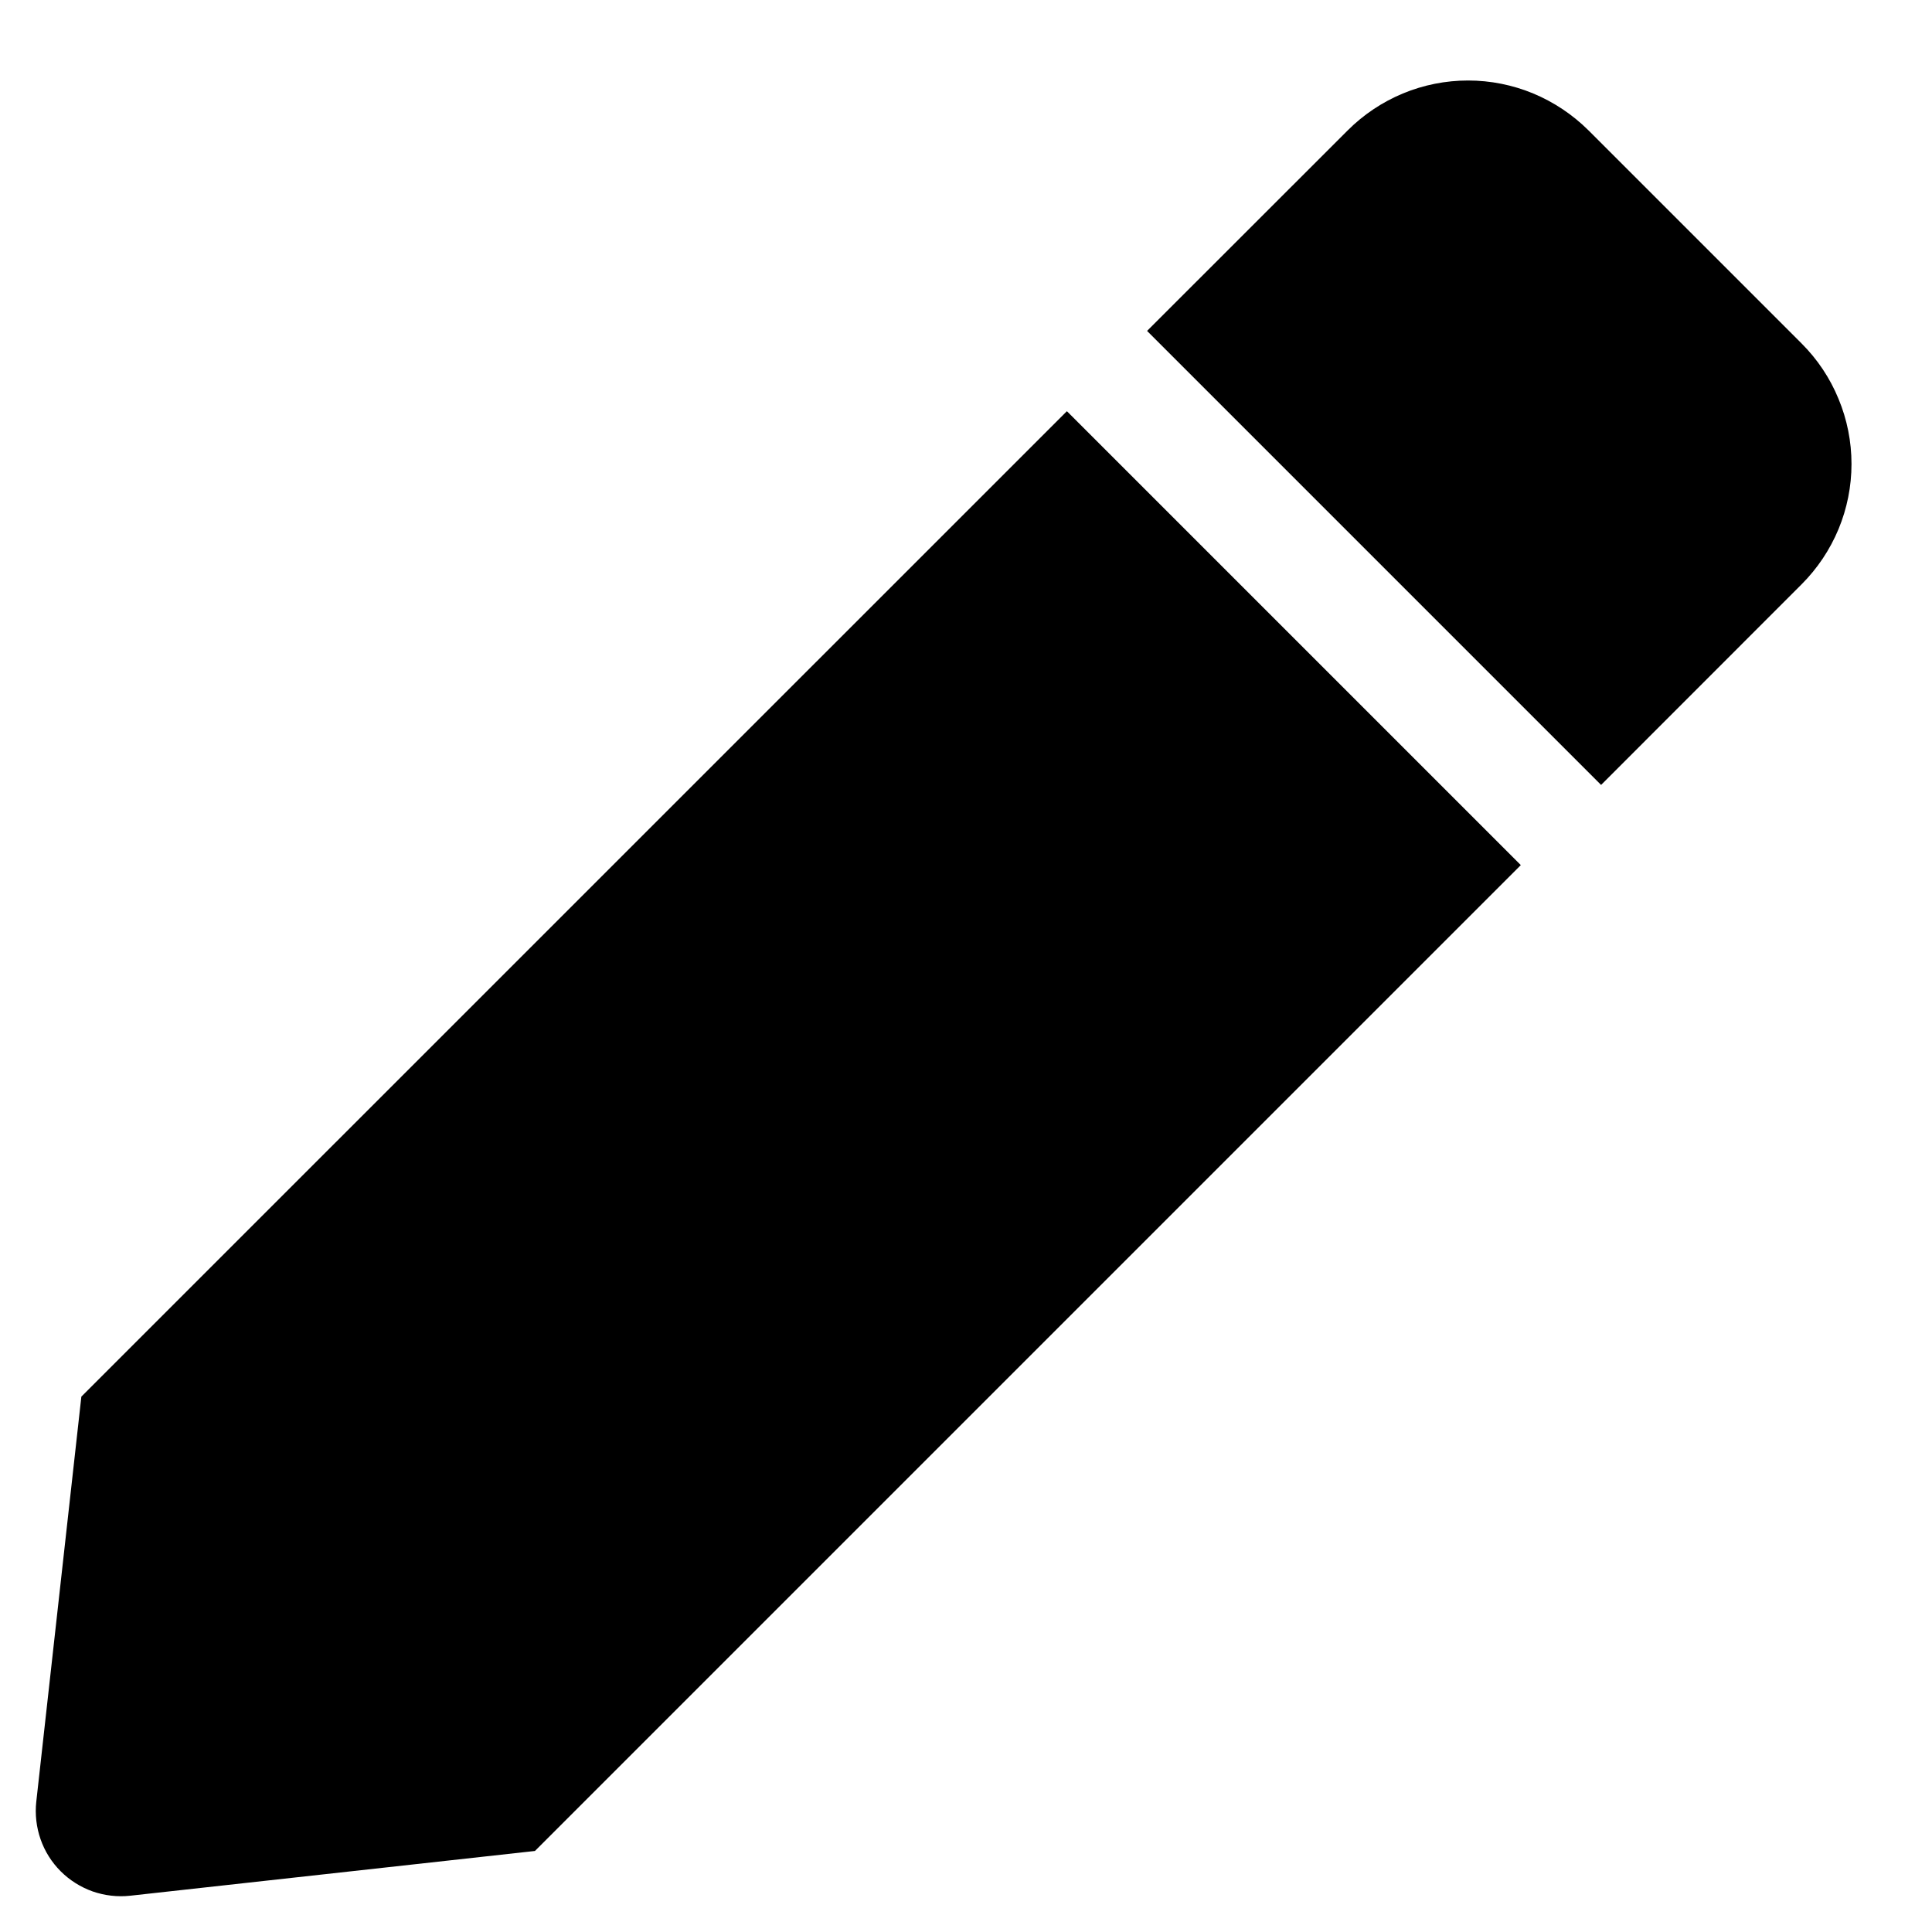
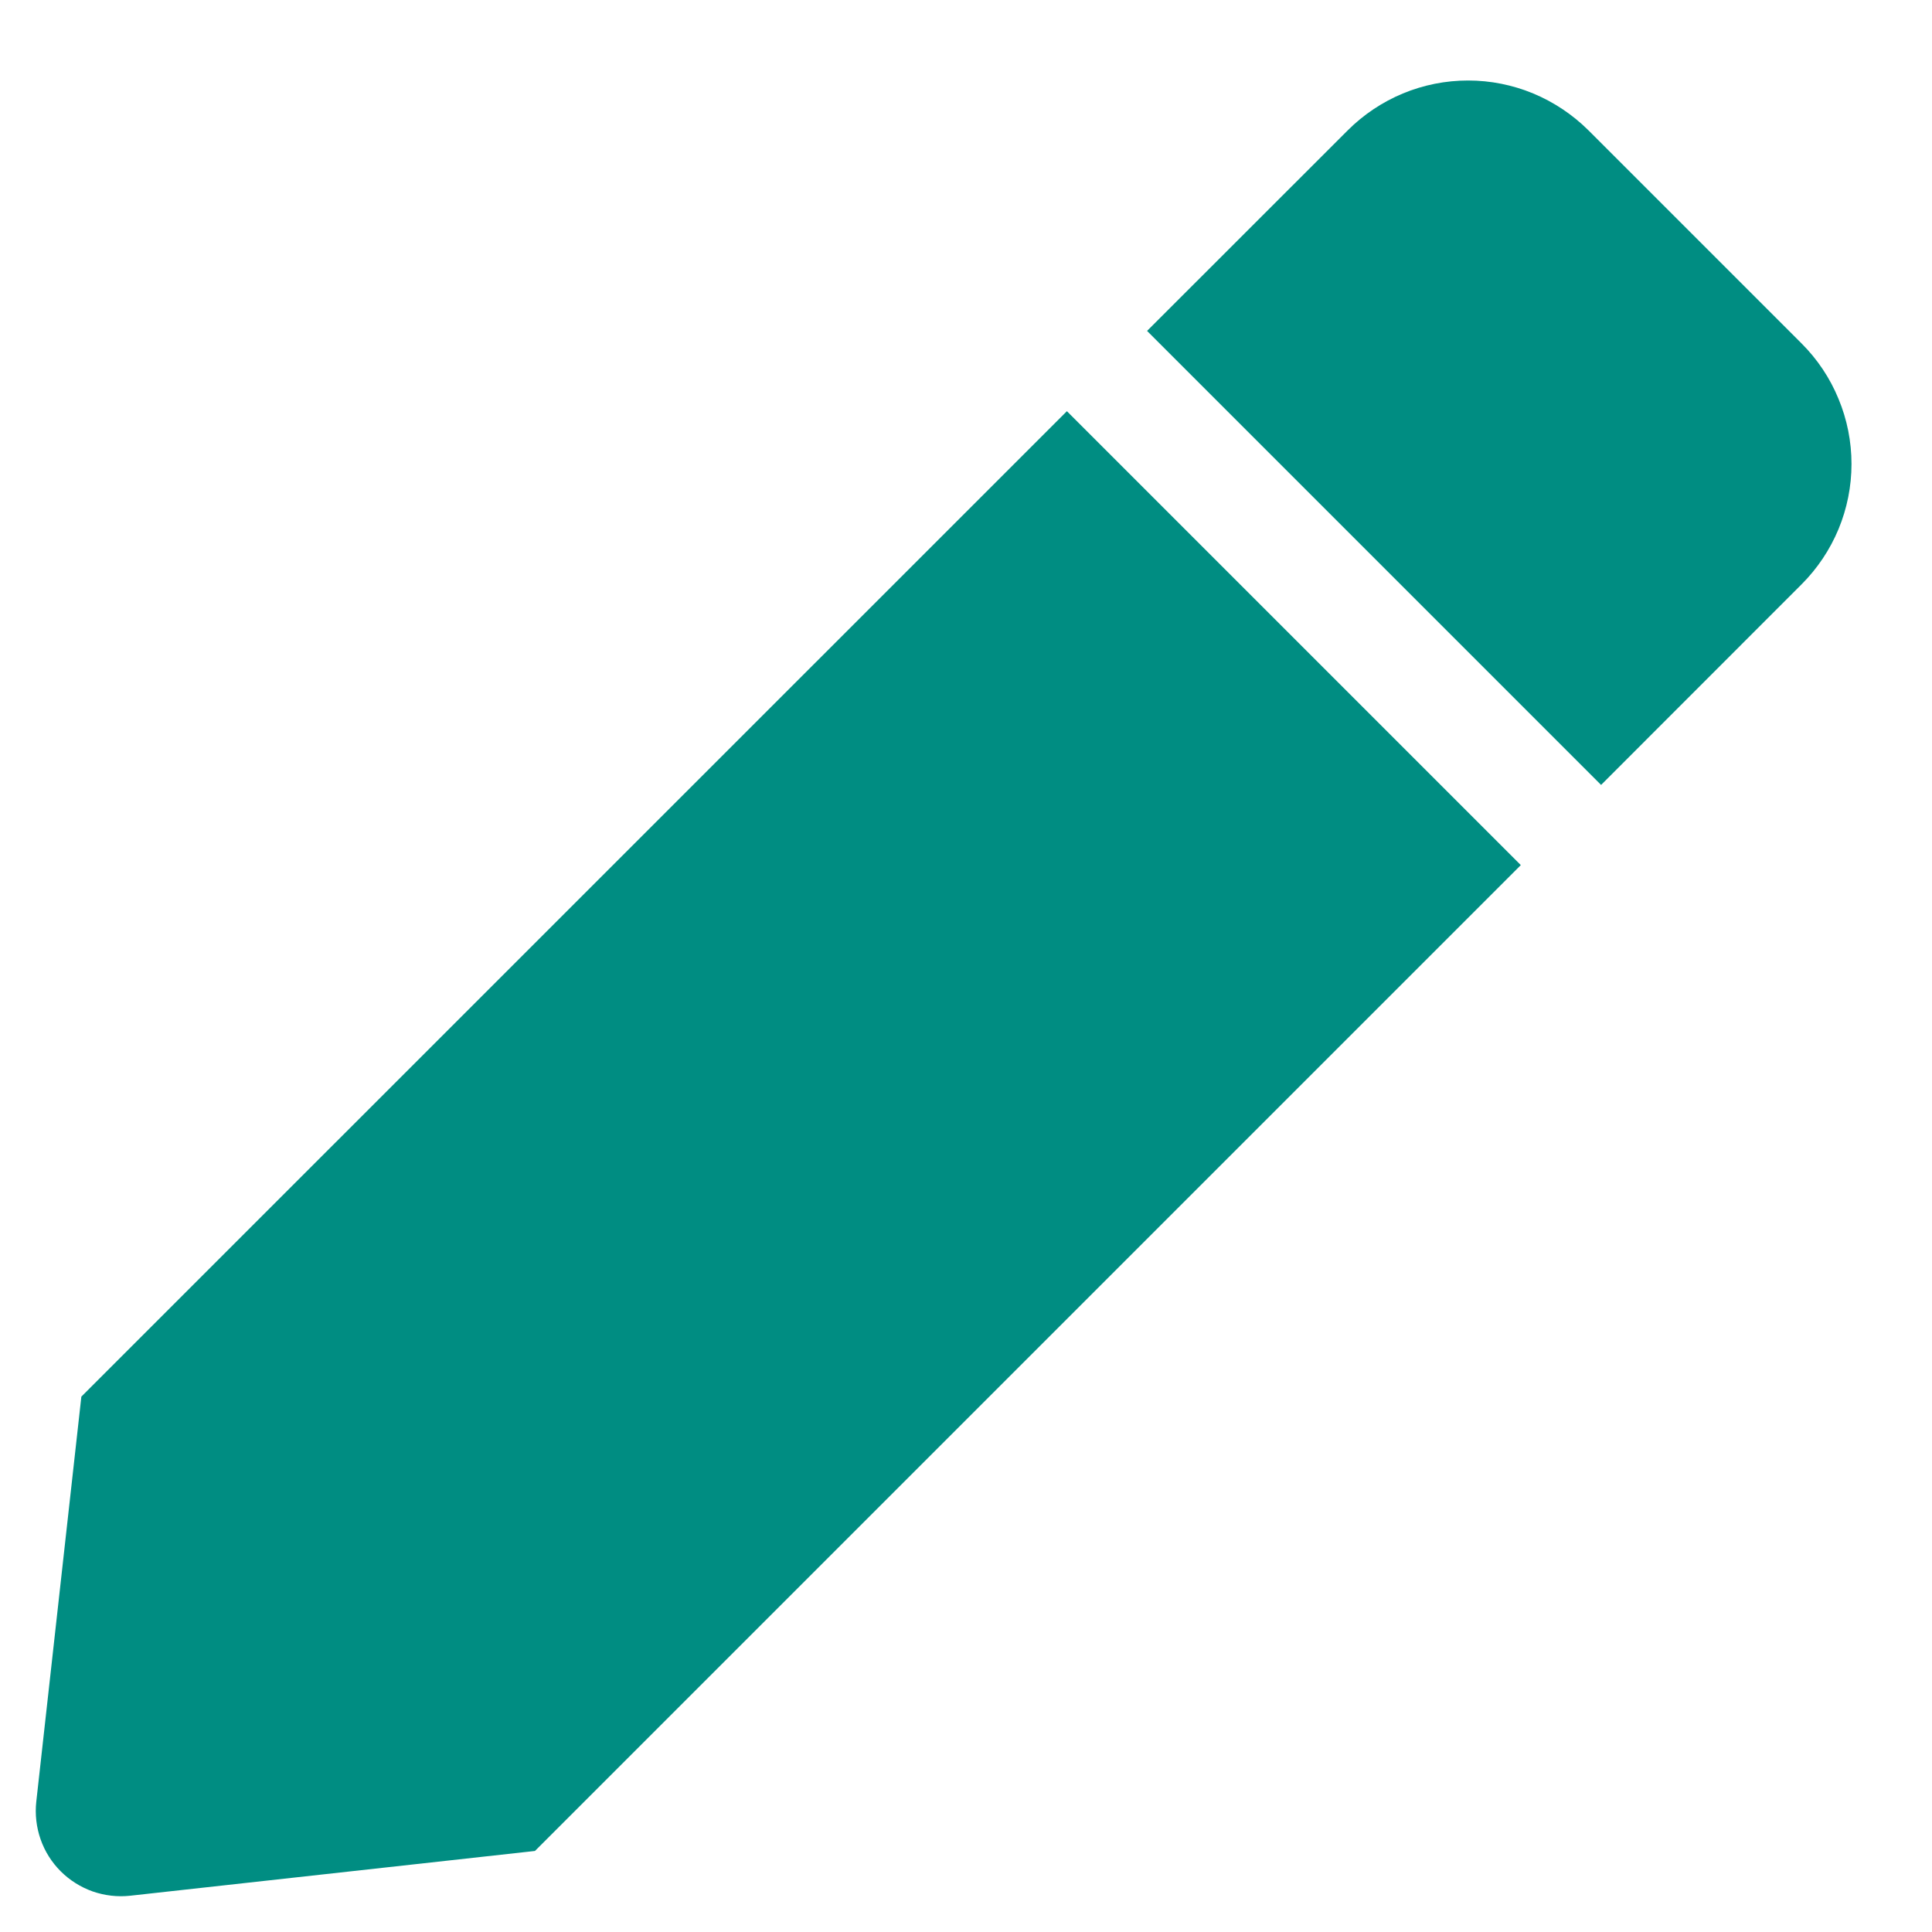
<svg xmlns="http://www.w3.org/2000/svg" width="18" height="18" viewBox="0 0 18 18" fill="none">
-   <path d="M9.94 3.831L14.169 8.06L4.984 17.245L1.213 17.662C1.095 17.675 0.976 17.661 0.863 17.622C0.751 17.582 0.649 17.518 0.565 17.434C0.481 17.35 0.417 17.248 0.378 17.136C0.339 17.024 0.325 16.904 0.338 16.786L0.758 13.012L9.94 3.831ZM16.786 3.201L14.8 1.215C14.652 1.068 14.477 0.951 14.285 0.871C14.092 0.791 13.886 0.75 13.678 0.75C13.469 0.75 13.263 0.791 13.07 0.871C12.878 0.951 12.703 1.068 12.556 1.215L10.687 3.083L14.917 7.313L16.785 5.444C16.932 5.297 17.049 5.122 17.129 4.93C17.209 4.737 17.25 4.531 17.25 4.323C17.25 4.114 17.209 3.908 17.129 3.716C17.05 3.523 16.933 3.348 16.786 3.201V3.201Z" fill="black" />
+   <path d="M9.94 3.831L14.169 8.06L4.984 17.245L1.213 17.662C1.095 17.675 0.976 17.661 0.863 17.622C0.751 17.582 0.649 17.518 0.565 17.434C0.481 17.35 0.417 17.248 0.378 17.136C0.339 17.024 0.325 16.904 0.338 16.786L0.758 13.012L9.94 3.831ZM16.786 3.201L14.8 1.215C14.652 1.068 14.477 0.951 14.285 0.871C14.092 0.791 13.886 0.75 13.678 0.75C13.469 0.75 13.263 0.791 13.07 0.871C12.878 0.951 12.703 1.068 12.556 1.215L10.687 3.083L14.917 7.313L16.785 5.444C16.932 5.297 17.049 5.122 17.129 4.93C17.209 4.737 17.25 4.531 17.25 4.323C17.25 4.114 17.209 3.908 17.129 3.716C17.05 3.523 16.933 3.348 16.786 3.201V3.201Z" fill="#008D82" />
</svg>
